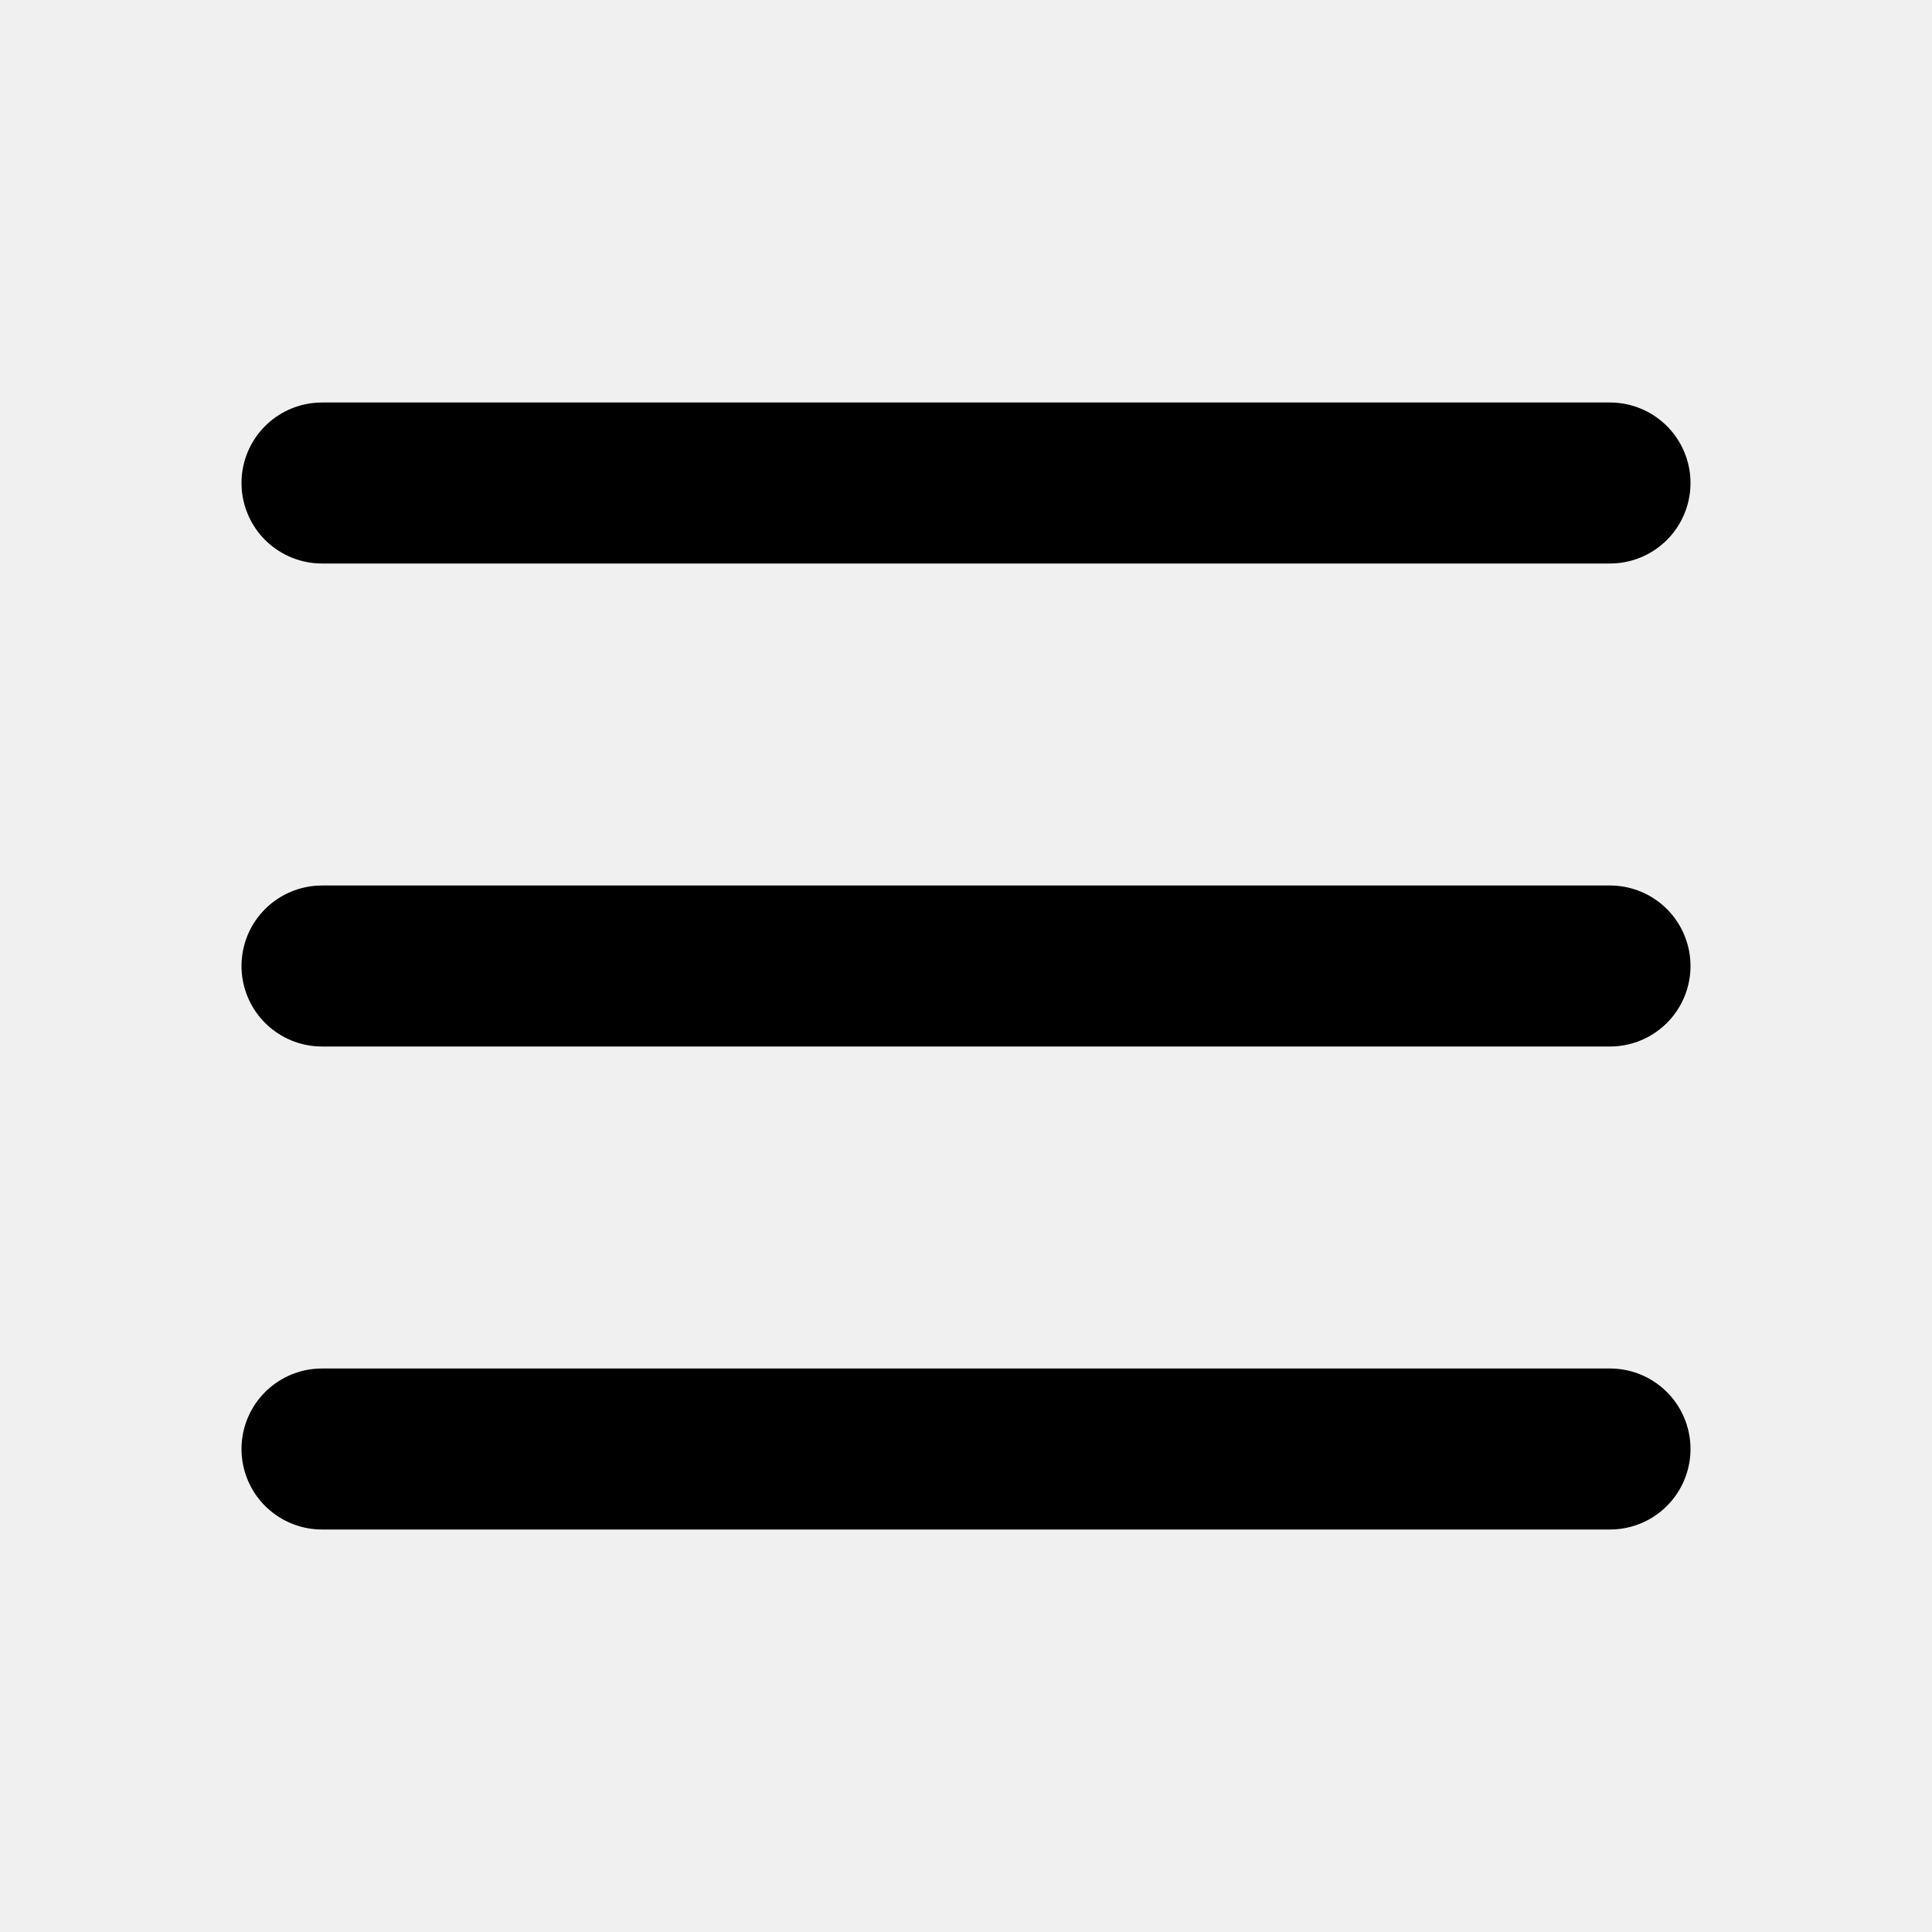
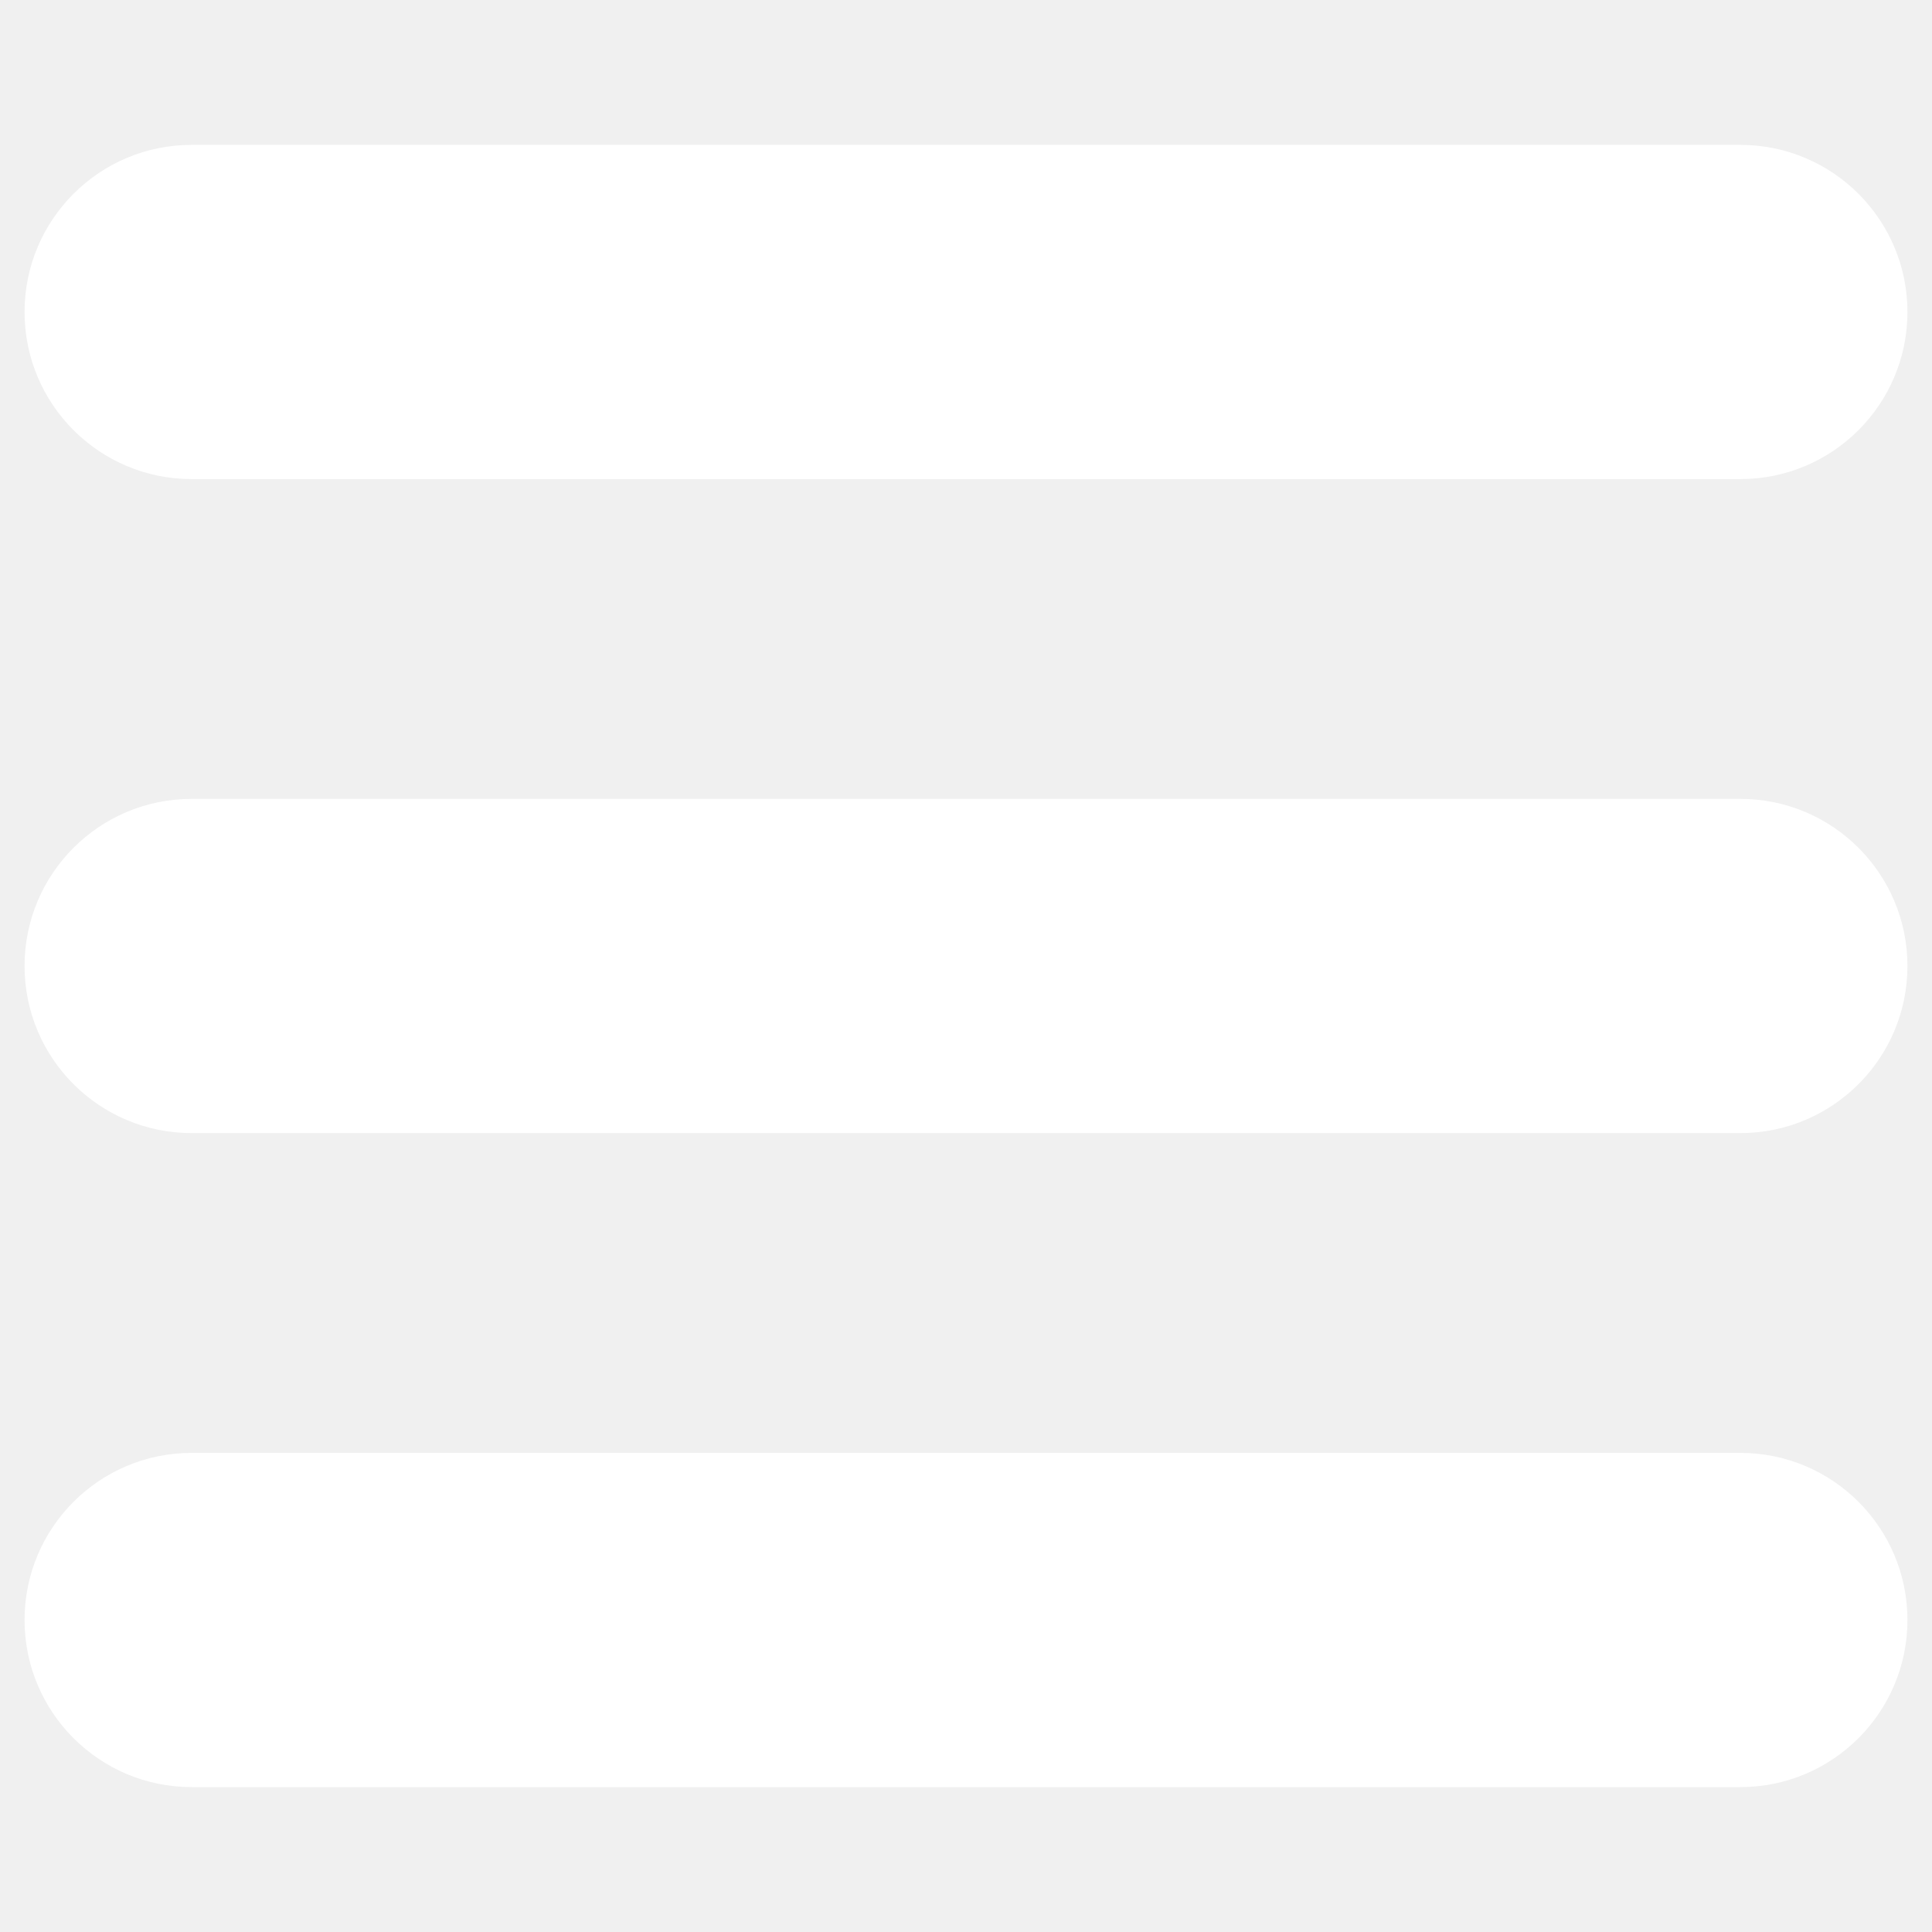
- <svg xmlns="http://www.w3.org/2000/svg" width="800px" height="800px" viewBox="0 0 24 24" fill="none">
-   <path d="M4 6H20M4 12H20M4 18H20" stroke="#000000" stroke-width="2" stroke-linecap="round" stroke-linejoin="round" />
+ <svg xmlns="http://www.w3.org/2000/svg" width="1024" zoomAndPan="magnify" viewBox="0 0 768 768" height="1024" preserveAspectRatio="xMidYMid meet" version="1.0">
+   <defs>
+     <clipPath id="8b83e8bf63">
+       <path d="M 9.762 57.477 L 758.262 57.477 L 758.262 191 L 9.762 191 Z M 9.762 57.477 " clip-rule="nonzero" />
+     </clipPath>
+     <clipPath id="f31ac95a47">
+       <path d="M 9.762 317 L 758.262 317 L 758.262 451 L 9.762 451 Z M 9.762 317 " clip-rule="nonzero" />
+     </clipPath>
+     <clipPath id="845825220f">
+       <path d="M 9.762 577 L 758.262 577 L 758.262 710.727 L 9.762 710.727 Z M 9.762 577 " clip-rule="nonzero" />
+     </clipPath>
+   </defs>
+   <g clip-path="url(#8b83e8bf63)">
+     <path fill="#ffffff" d="M 76.188 190.445 L 691.809 190.445 C 728.492 190.445 758.238 160.699 758.238 124.016 C 758.238 87.332 728.496 57.59 691.809 57.59 L 76.188 57.59 C 39.504 57.59 9.762 87.324 9.762 124.016 C 9.762 160.707 39.504 190.445 76.188 190.445 Z M 76.188 190.445 " fill-opacity="1" fill-rule="nonzero" />
+   </g>
+   <g clip-path="url(#f31ac95a47)">
+     <path fill="#ffffff" d="M 691.809 317.566 L 76.188 317.566 C 39.504 317.566 9.762 347.305 9.762 383.996 C 9.762 420.688 39.504 450.422 76.188 450.422 L 691.809 450.422 C 728.492 450.422 758.238 420.68 758.238 383.996 C 758.238 347.312 728.496 317.566 691.809 317.566 Z M 691.809 317.566 " fill-opacity="1" fill-rule="nonzero" />
+   </g>
+   <g clip-path="url(#845825220f)">
+     <path fill="#ffffff" d="M 691.809 577.547 L 76.188 577.547 C 39.504 577.547 9.762 607.285 9.762 643.977 C 9.762 680.664 39.504 710.402 76.188 710.402 L 691.809 710.402 C 728.492 710.402 758.238 680.66 758.238 643.977 C 758.238 607.289 728.496 577.547 691.809 577.547 Z M 691.809 577.547 " fill-opacity="1" fill-rule="nonzero" />
+   </g>
</svg>
